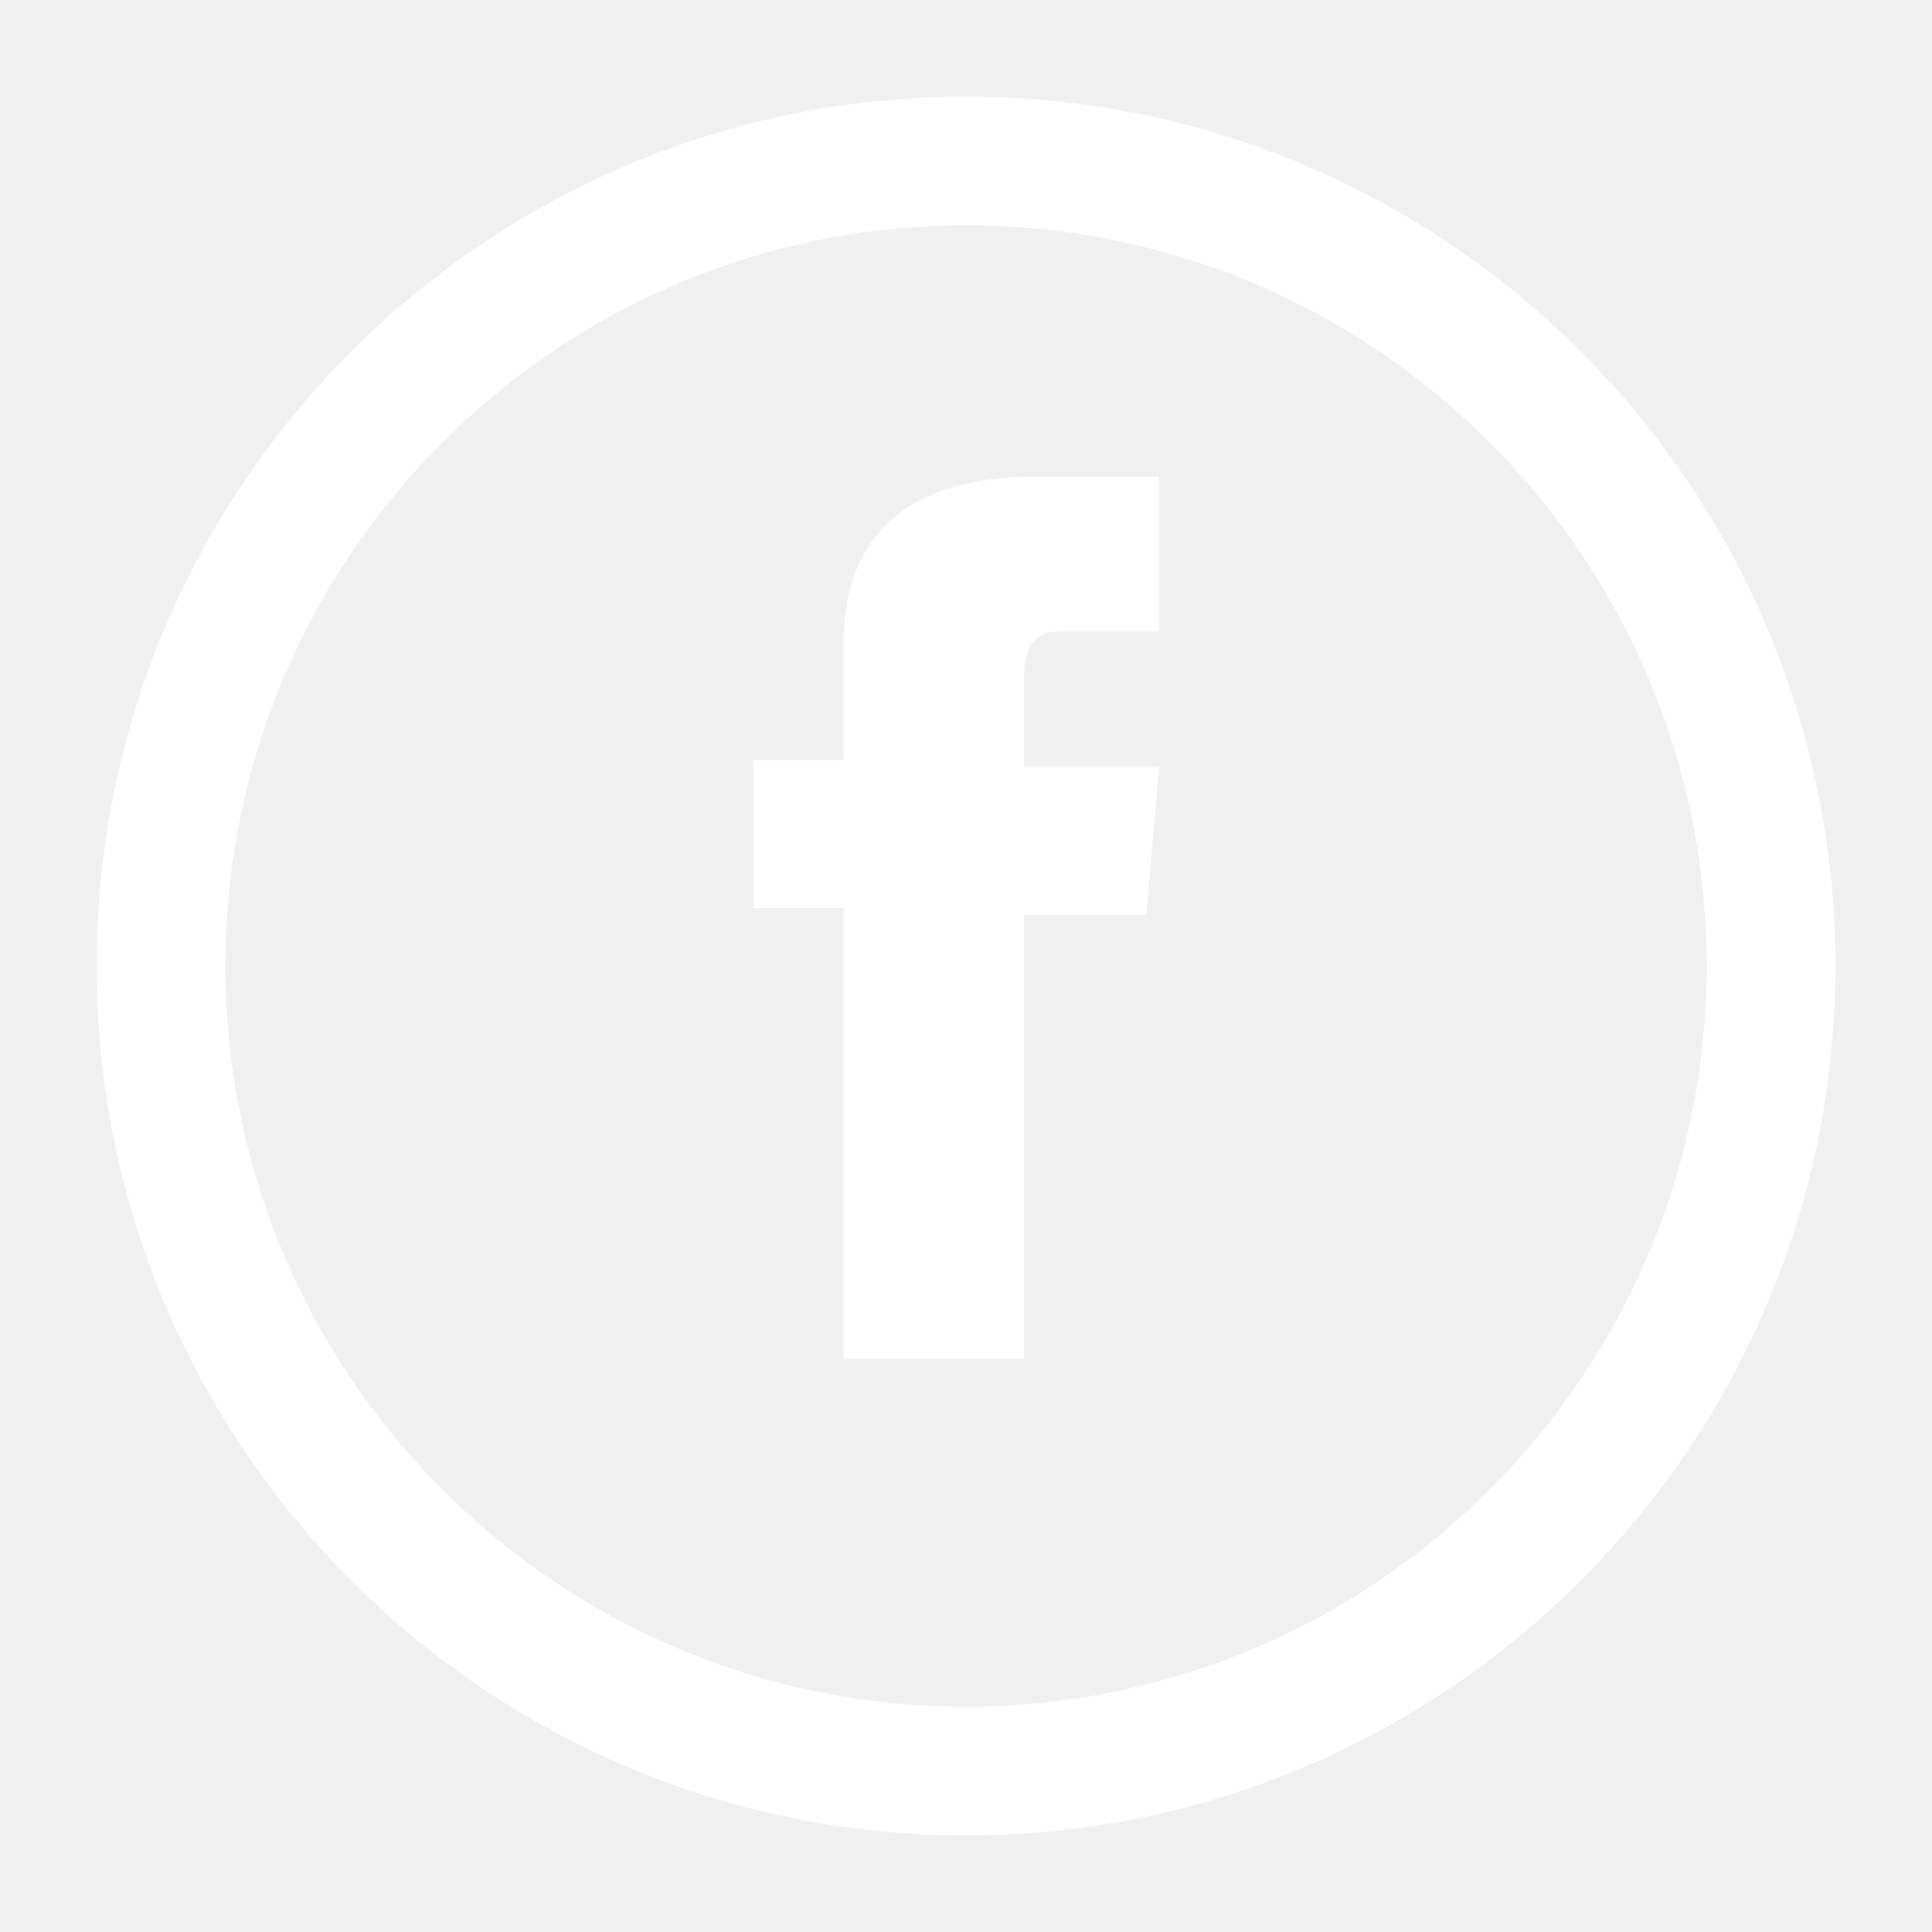
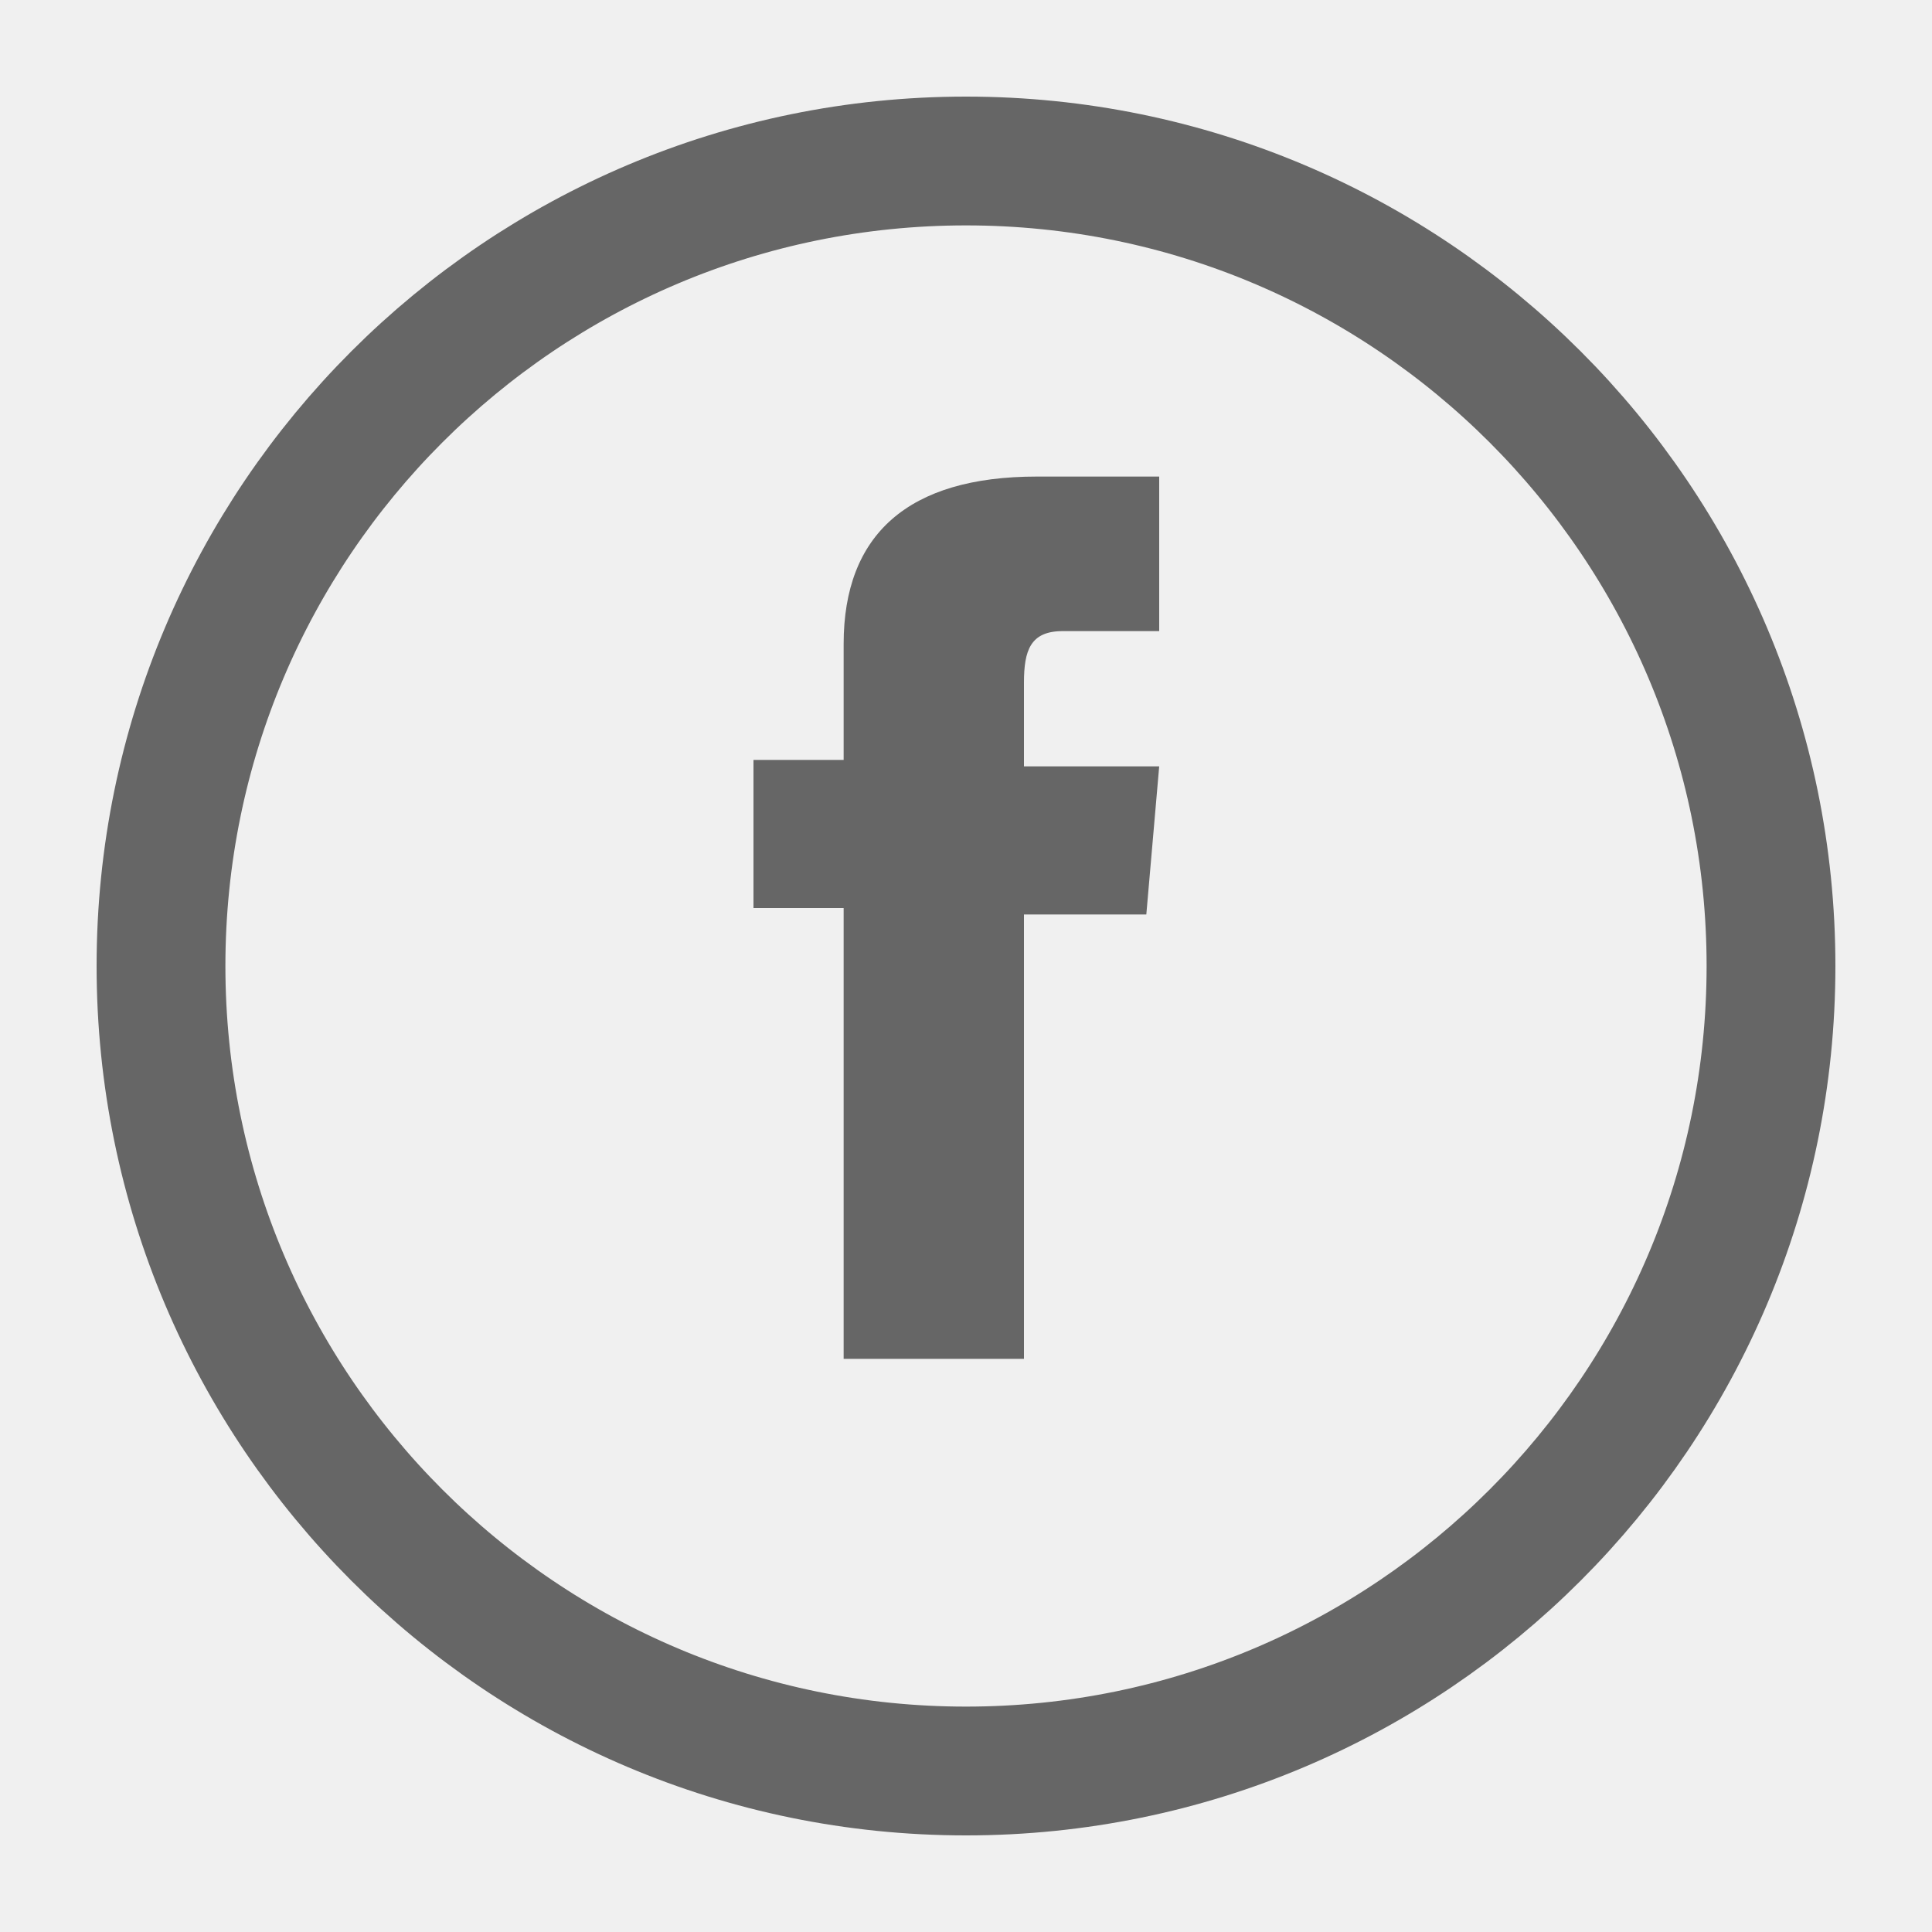
<svg xmlns="http://www.w3.org/2000/svg" xmlns:xlink="http://www.w3.org/1999/xlink" version="1.1" id="Capa_1" x="0px" y="0px" viewBox="0 0 30 30" enable-background="new 0 0 30 30" xml:space="preserve">
  <g>
-     <path fill="none" stroke="#FFFFFF" stroke-width="2" stroke-miterlimit="10" d="M15,27.5C8.1,27.5,2.5,21.9,2.5,15S8.1,2.5,15,2.5   S27.5,8.1,27.5,15S21.9,27.5,15,27.5z" />
+     <path fill="none" stroke="#666666" stroke-width="2" stroke-miterlimit="10" d="M15,27.5C8.1,27.5,2.5,21.9,2.5,15S8.1,2.5,15,2.5   S27.5,8.1,27.5,15S21.9,27.5,15,27.5z" />
    <g>
      <defs>
        <path id="SVGID_1_" d="M13.1,21.1h2.8v-6.9h1.9l0.2-2.3h-2.1v-1.3c0-0.5,0.1-0.8,0.6-0.8H18V7.4h-1.9c-2,0-3,0.9-3,2.6v1.8h-1.4     v2.3h1.4V21.1z" />
      </defs>
      <clipPath id="SVGID_2_">
        <use xlink:href="#SVGID_1_" overflow="visible" />
      </clipPath>
-       <rect x="7.2" y="3.1" clip-path="url(#SVGID_2_)" fill="#FFFFFF" width="15.3" height="22.3" />
+       <rect x="7.2" y="3.1" clip-path="url(#SVGID_2_)" fill="#666666" width="15.3" height="22.3" />
    </g>
  </g>
</svg>
